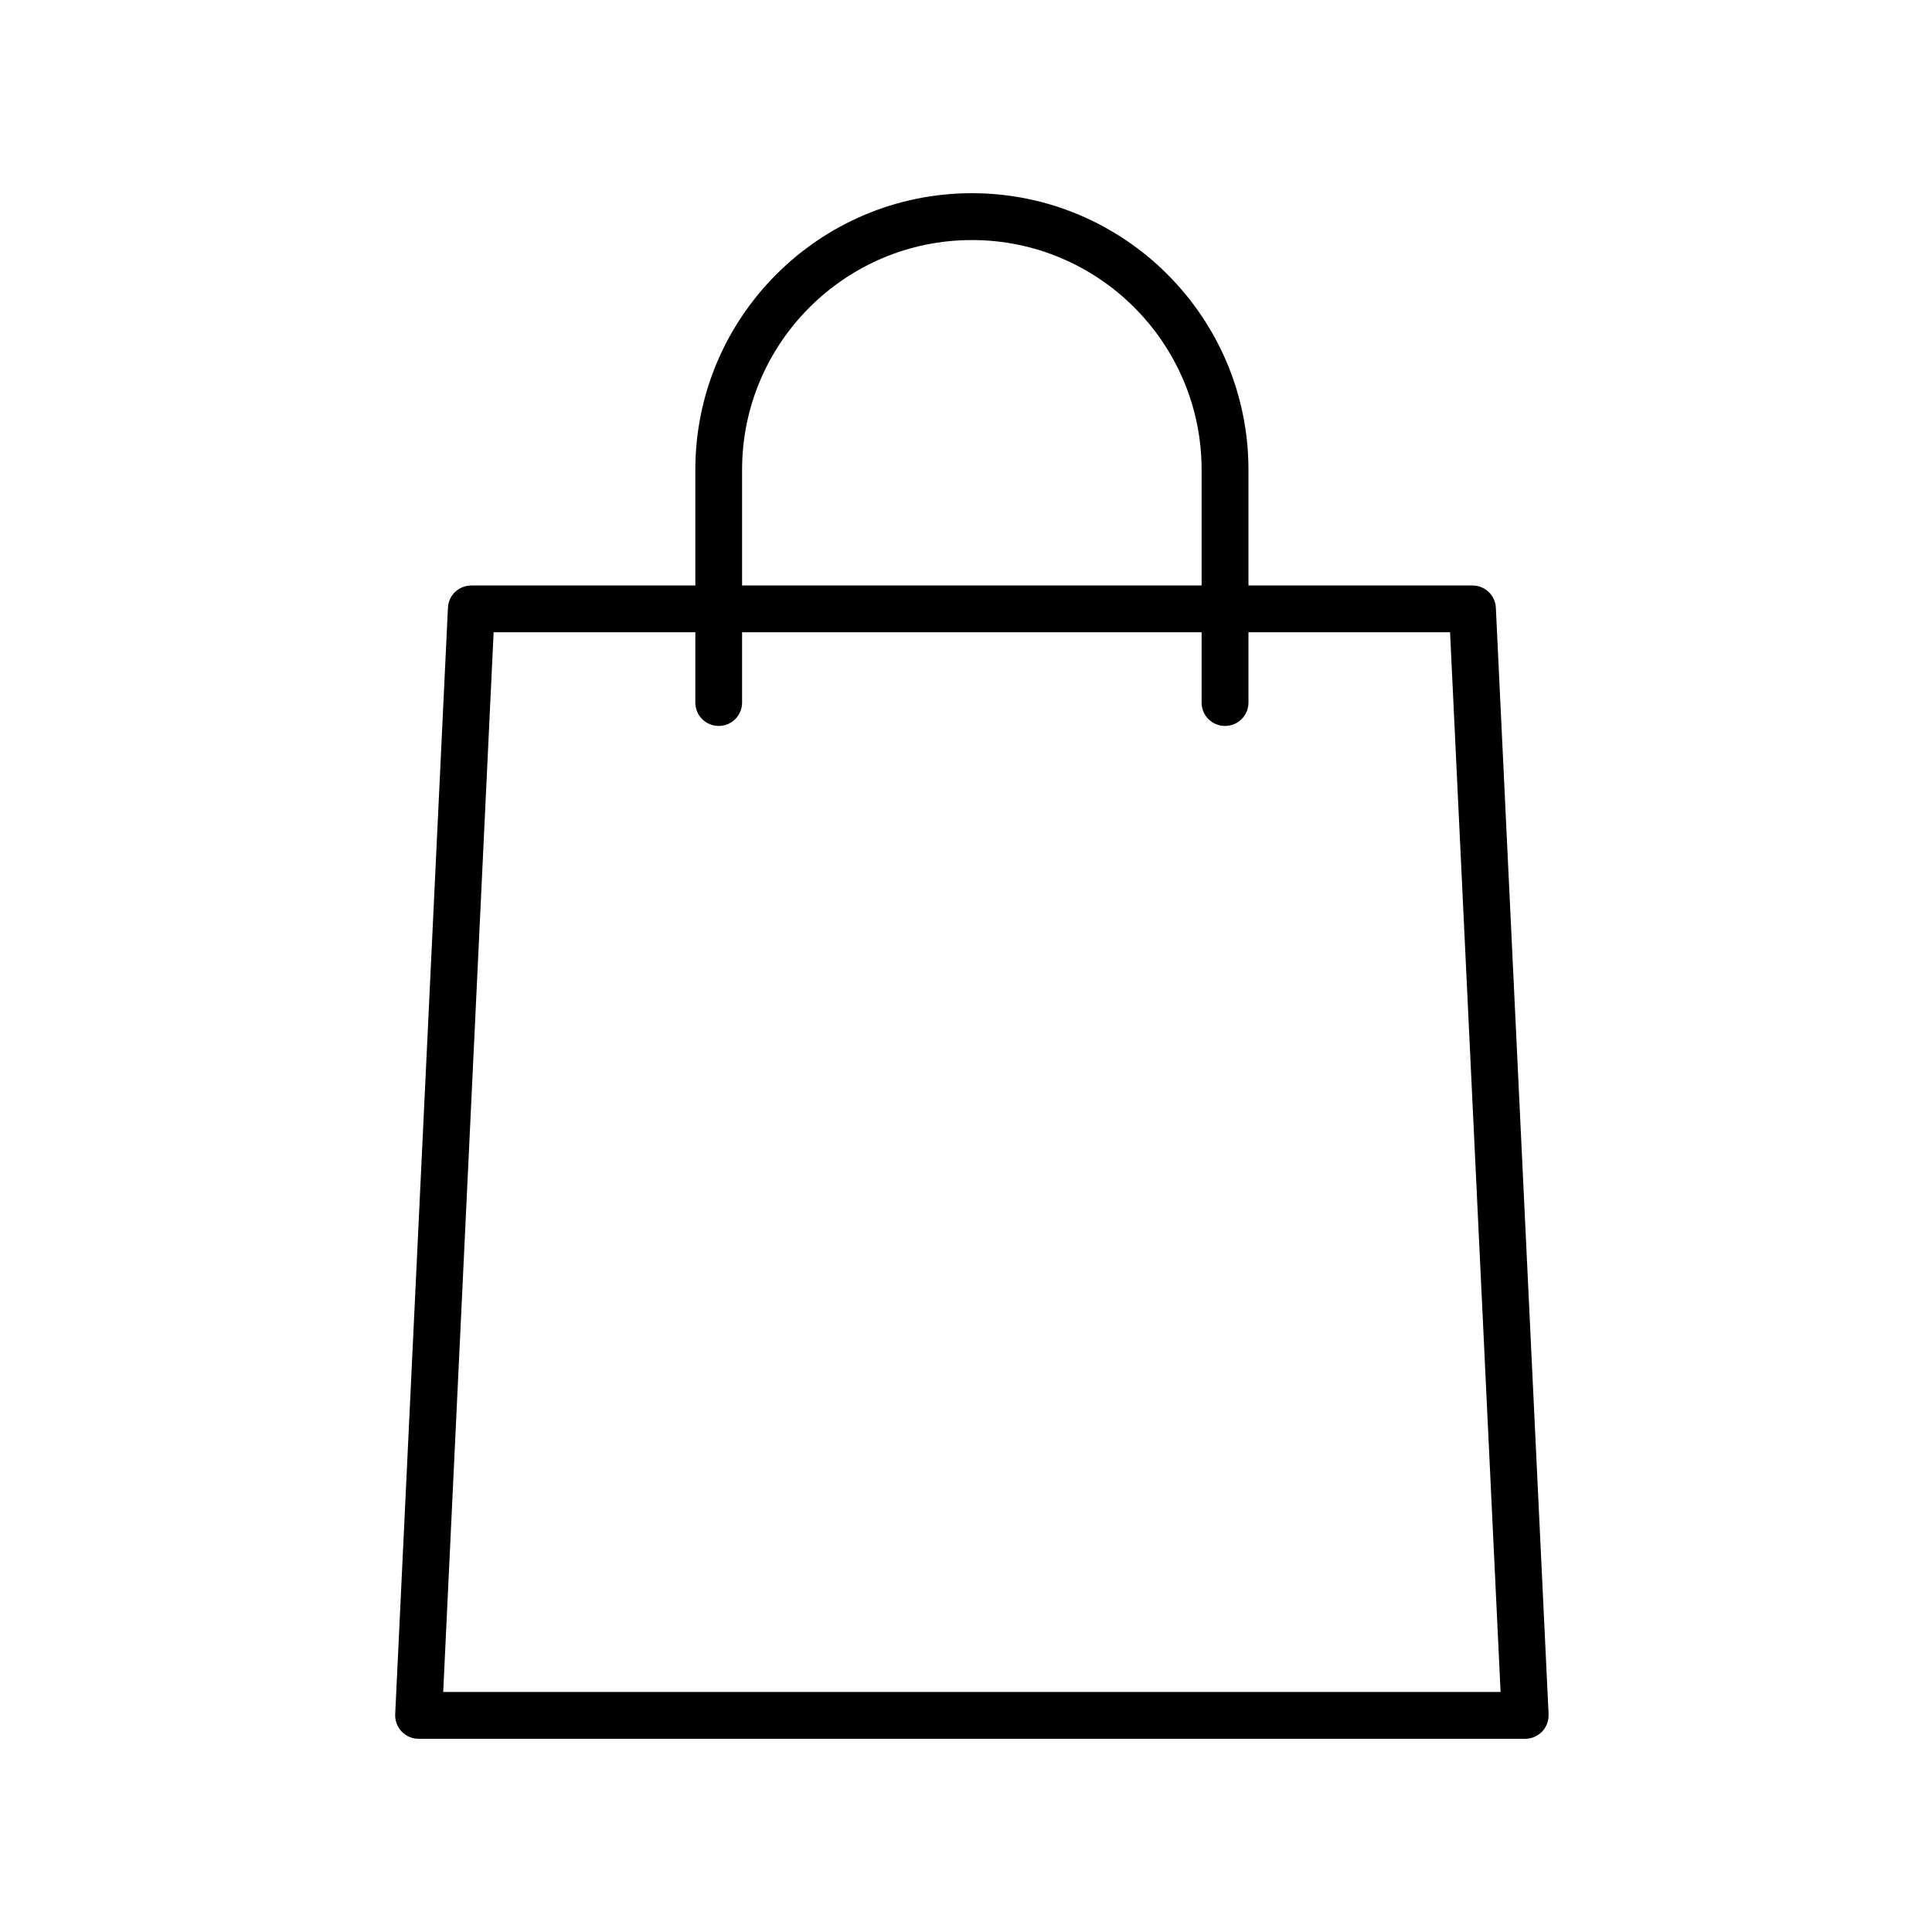
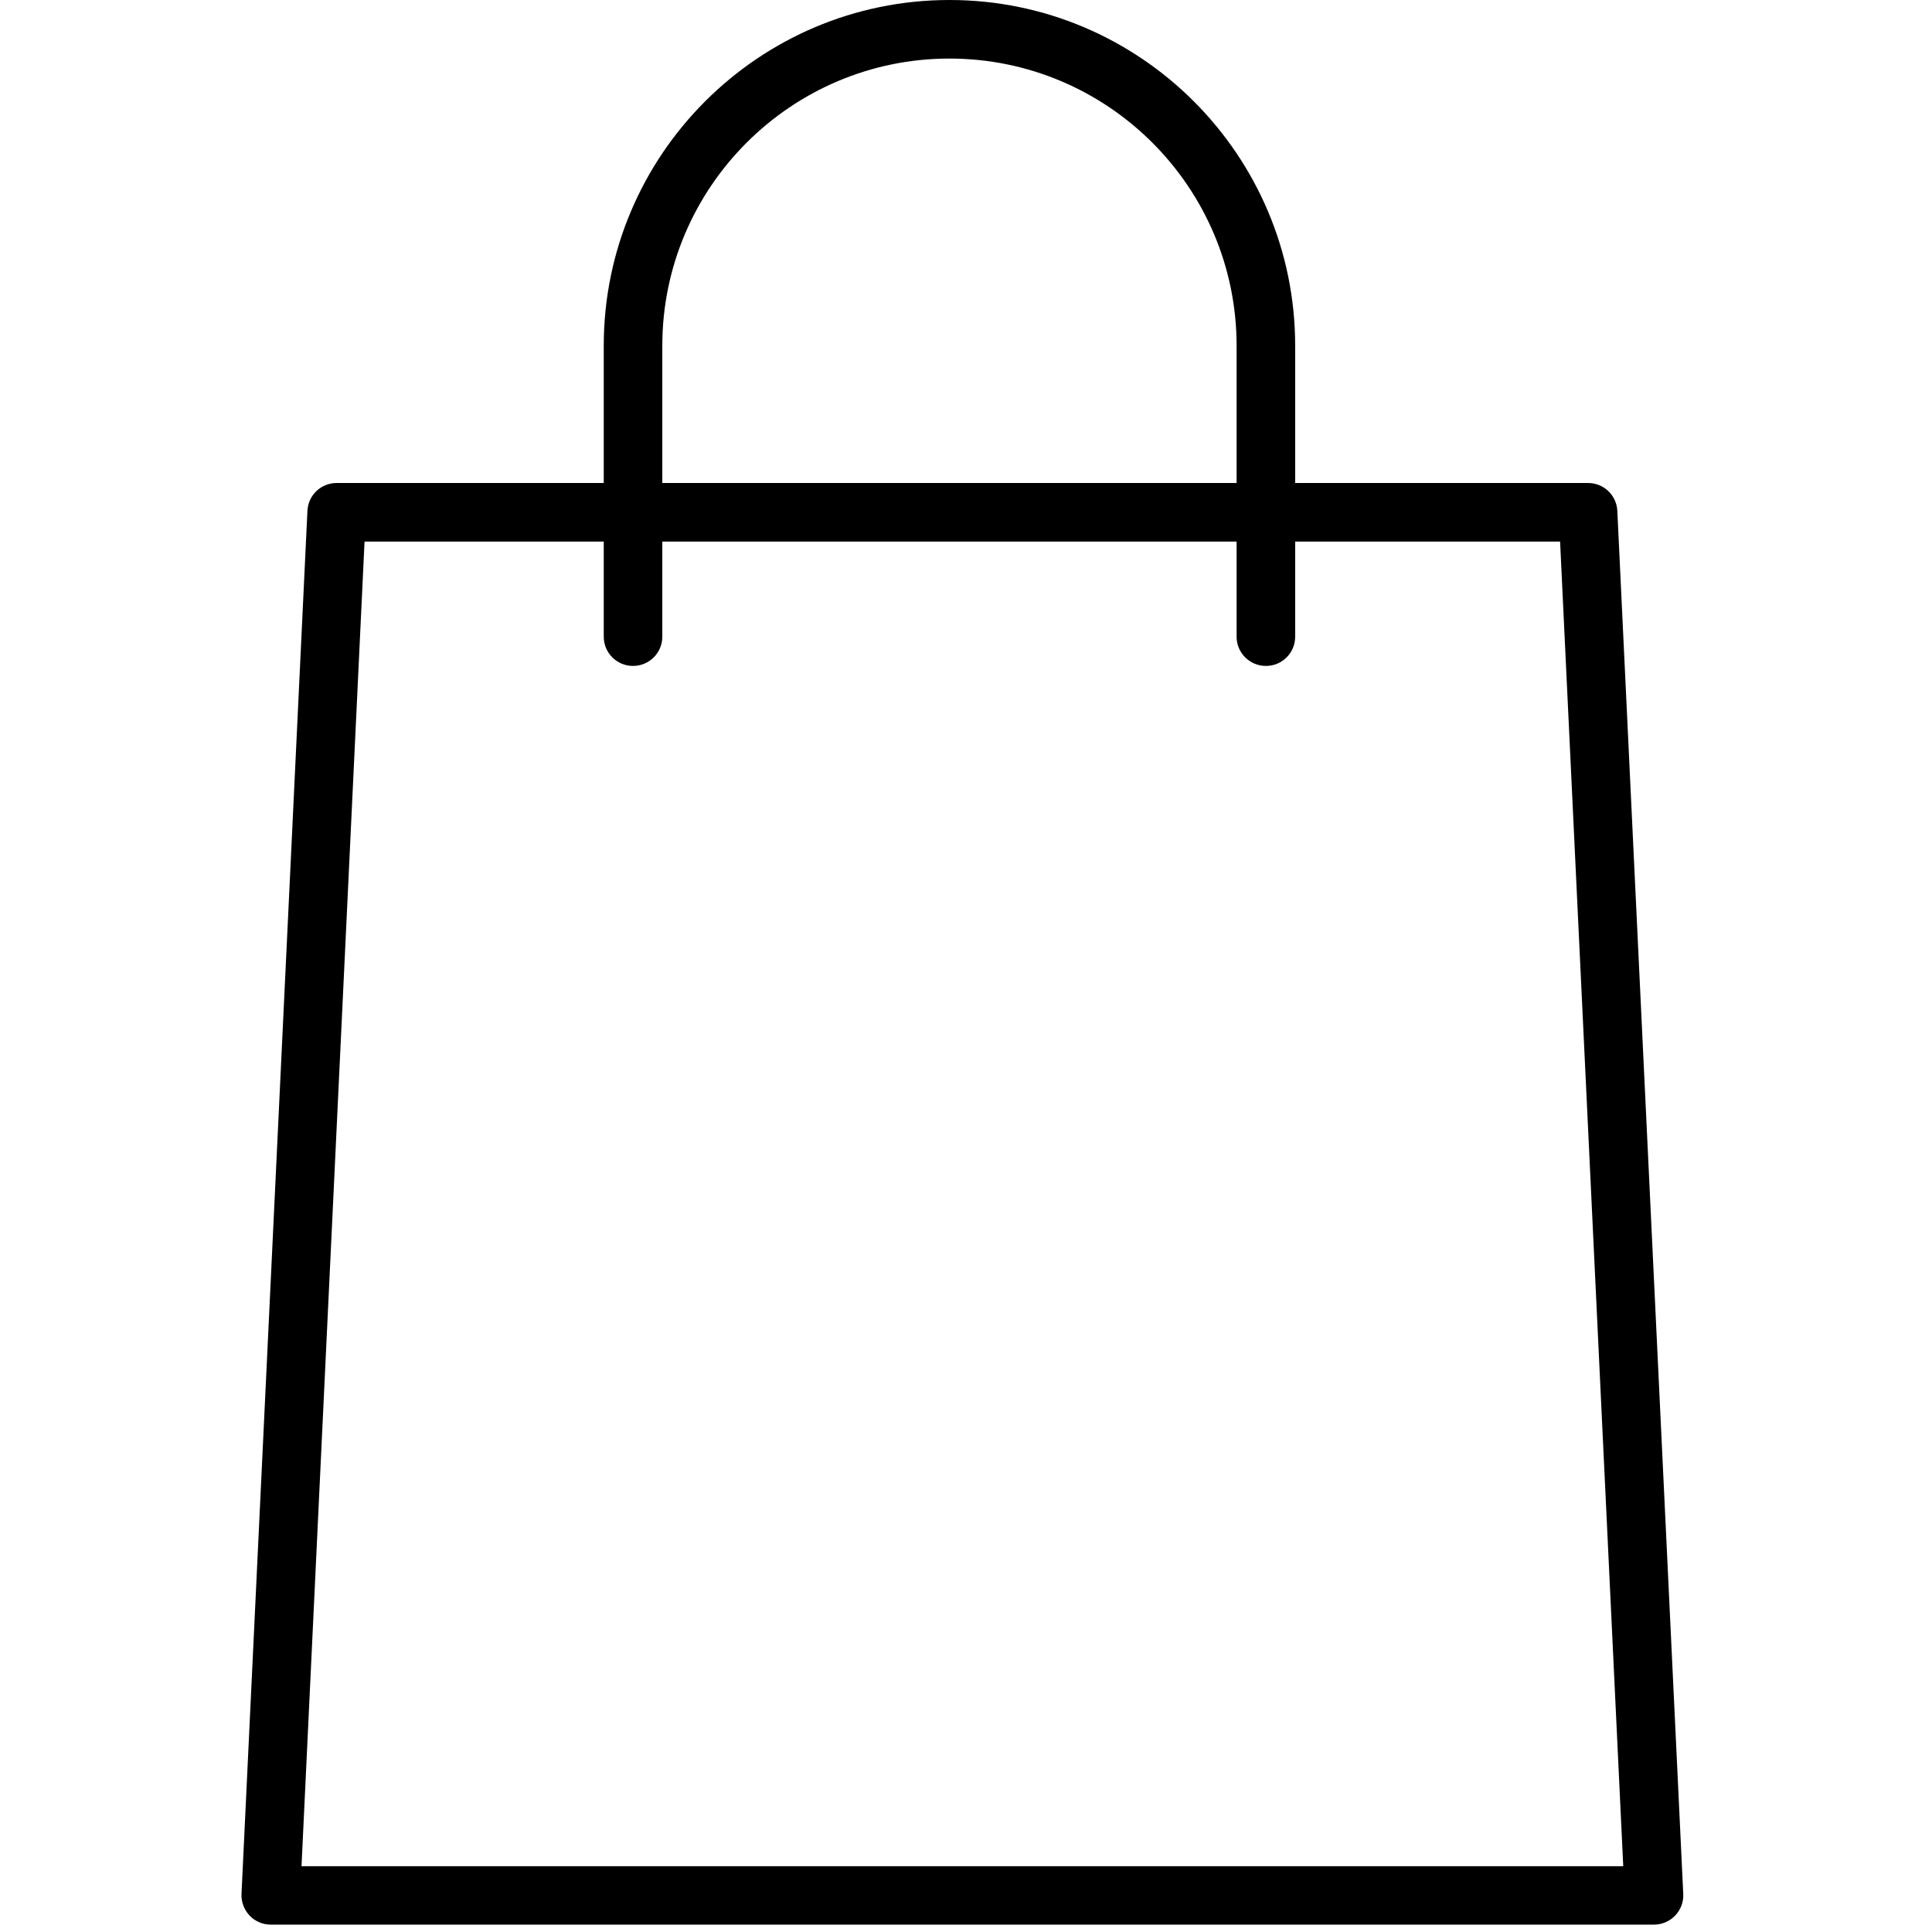
- <svg xmlns="http://www.w3.org/2000/svg" width="20px" height="20px" viewBox="0 0 20 20">
-   <g stroke="none" stroke-width="1" fill-rule="evenodd">
-     <g>
-       <g transform="translate(4, 2)">
-         <g>
-           <g>
-             <path d="M11.788,16 L0.334,16 C0.267,16 0.204,15.973 0.158,15.925 C0.112,15.877 0.088,15.812 0.091,15.746 L0.637,4.291 C0.643,4.162 0.749,4.061 0.879,4.061 L11.243,4.061 C11.372,4.061 11.479,4.162 11.485,4.291 L12.031,15.746 C12.033,15.812 12.01,15.877 11.964,15.925 C11.918,15.973 11.854,16 11.788,16 L11.788,16 Z M0.588,15.515 L11.534,15.515 L11.011,4.545 L1.11,4.545 L0.588,15.515 L0.588,15.515 Z" />
-             <path d="M8.681,5.515 C8.547,5.515 8.439,5.407 8.439,5.273 L8.439,2.863 C8.439,1.552 7.372,0.485 6.061,0.485 C4.749,0.485 3.682,1.552 3.682,2.863 L3.682,5.273 C3.682,5.407 3.574,5.515 3.44,5.515 C3.306,5.515 3.198,5.407 3.198,5.273 L3.198,2.863 C3.198,1.284 4.482,0 6.061,0 C7.639,0 8.924,1.284 8.924,2.863 L8.924,5.273 C8.924,5.407 8.816,5.515 8.681,5.515 L8.681,5.515 Z" />
-           </g>
-         </g>
+ <svg xmlns="http://www.w3.org/2000/svg" width="16px" height="16px" viewBox="0 0 16 16" version="1.1">
+   <defs />
+   <g id="Symbols" stroke="none" stroke-width="1" fill="none" fill-rule="evenodd">
+     <g id="[icon]/cart/dark" fill="currentColor">
+       <g id="Group-2" transform="translate(2, 0)">
+         <path d="M11.697,15.939 L0.243,15.939 C0.176,15.939 0.113,15.912 0.067,15.864 C0.022,15.816 -0.003,15.752 0,15.685 L0.546,4.231 C0.552,4.101 0.658,4 0.788,4 L11.152,4 C11.281,4 11.388,4.101 11.394,4.231 L11.94,15.685 C11.943,15.752 11.919,15.816 11.873,15.864 C11.827,15.912 11.763,15.939 11.697,15.939 L11.697,15.939 Z M0.497,15.455 L11.443,15.455 L10.92,4.485 L1.019,4.485 L0.497,15.455 L0.497,15.455 Z" id="Shape" />
+         <path d="M8.484,5.515 C8.35,5.515 8.241,5.407 8.241,5.273 L8.241,2.863 C8.241,1.552 7.175,0.485 5.863,0.485 C4.552,0.485 3.485,1.552 3.485,2.863 L3.485,5.273 C3.485,5.407 3.376,5.515 3.242,5.515 C3.109,5.515 3,5.407 3,5.273 L3,2.863 C3,1.284 4.284,0 5.863,0 C7.442,0 8.726,1.284 8.726,2.863 L8.726,5.273 C8.726,5.407 8.618,5.515 8.484,5.515 L8.484,5.515 Z" id="Shape" />
      </g>
    </g>
  </g>
</svg>
